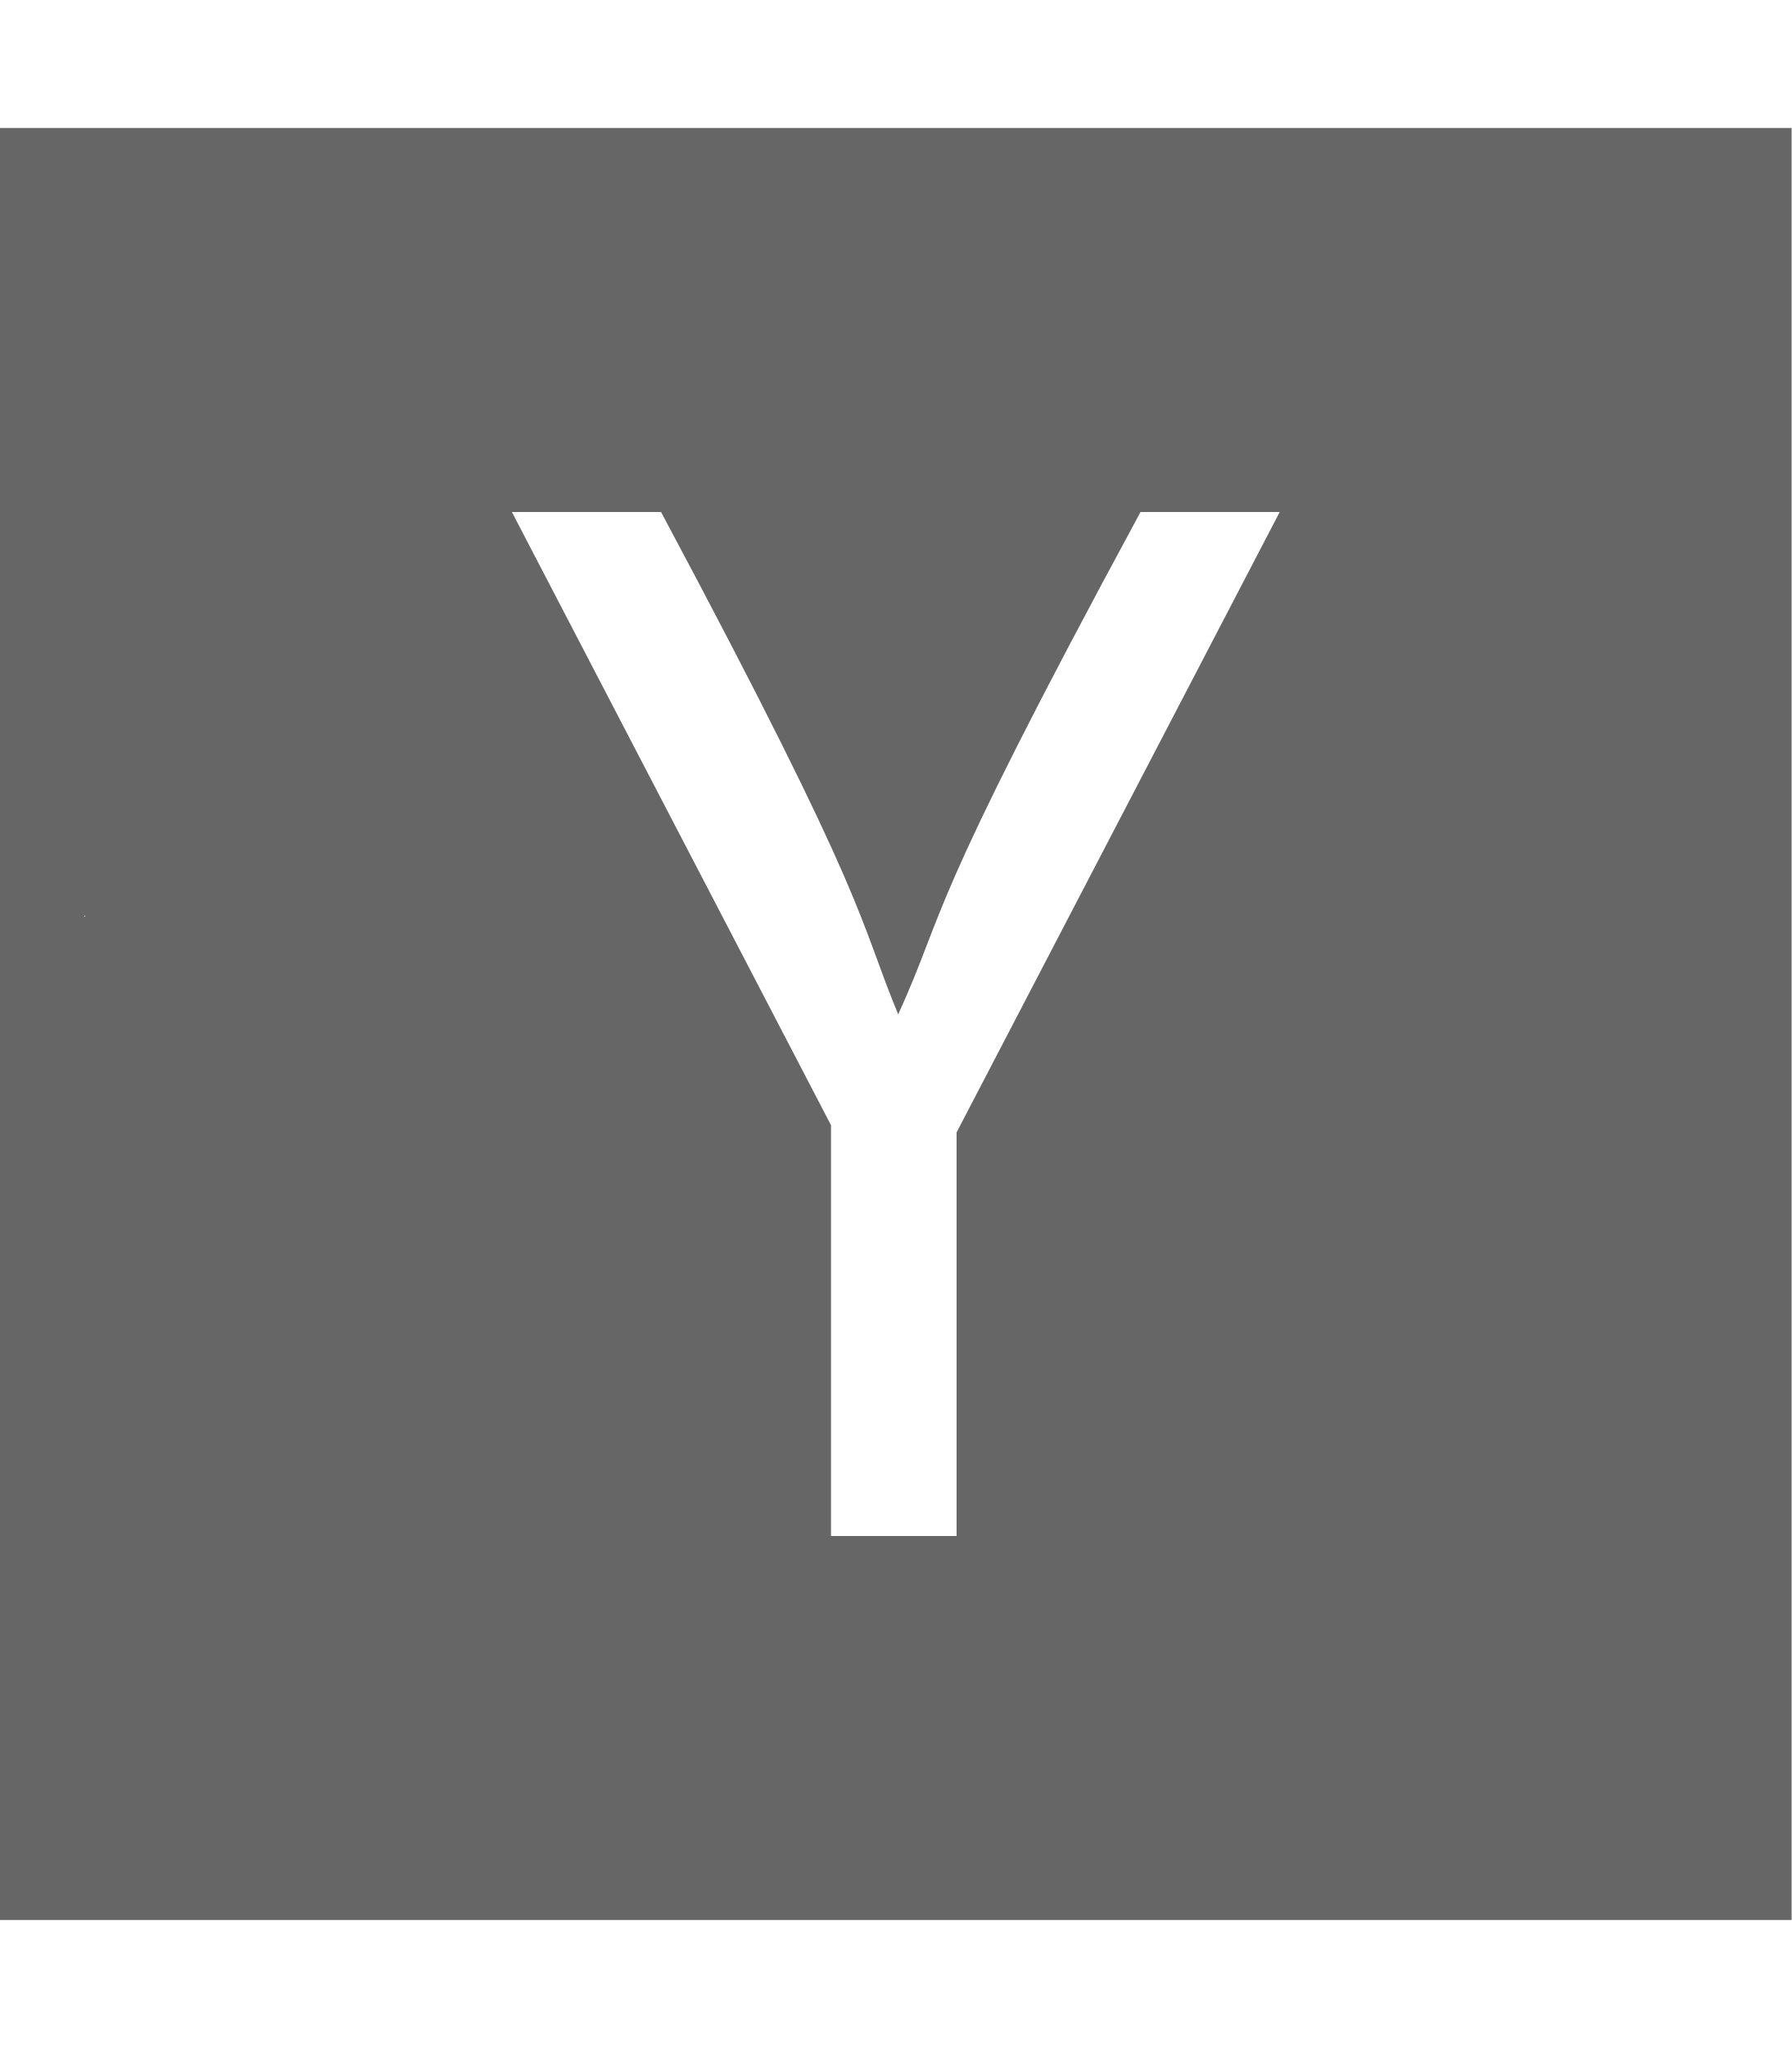
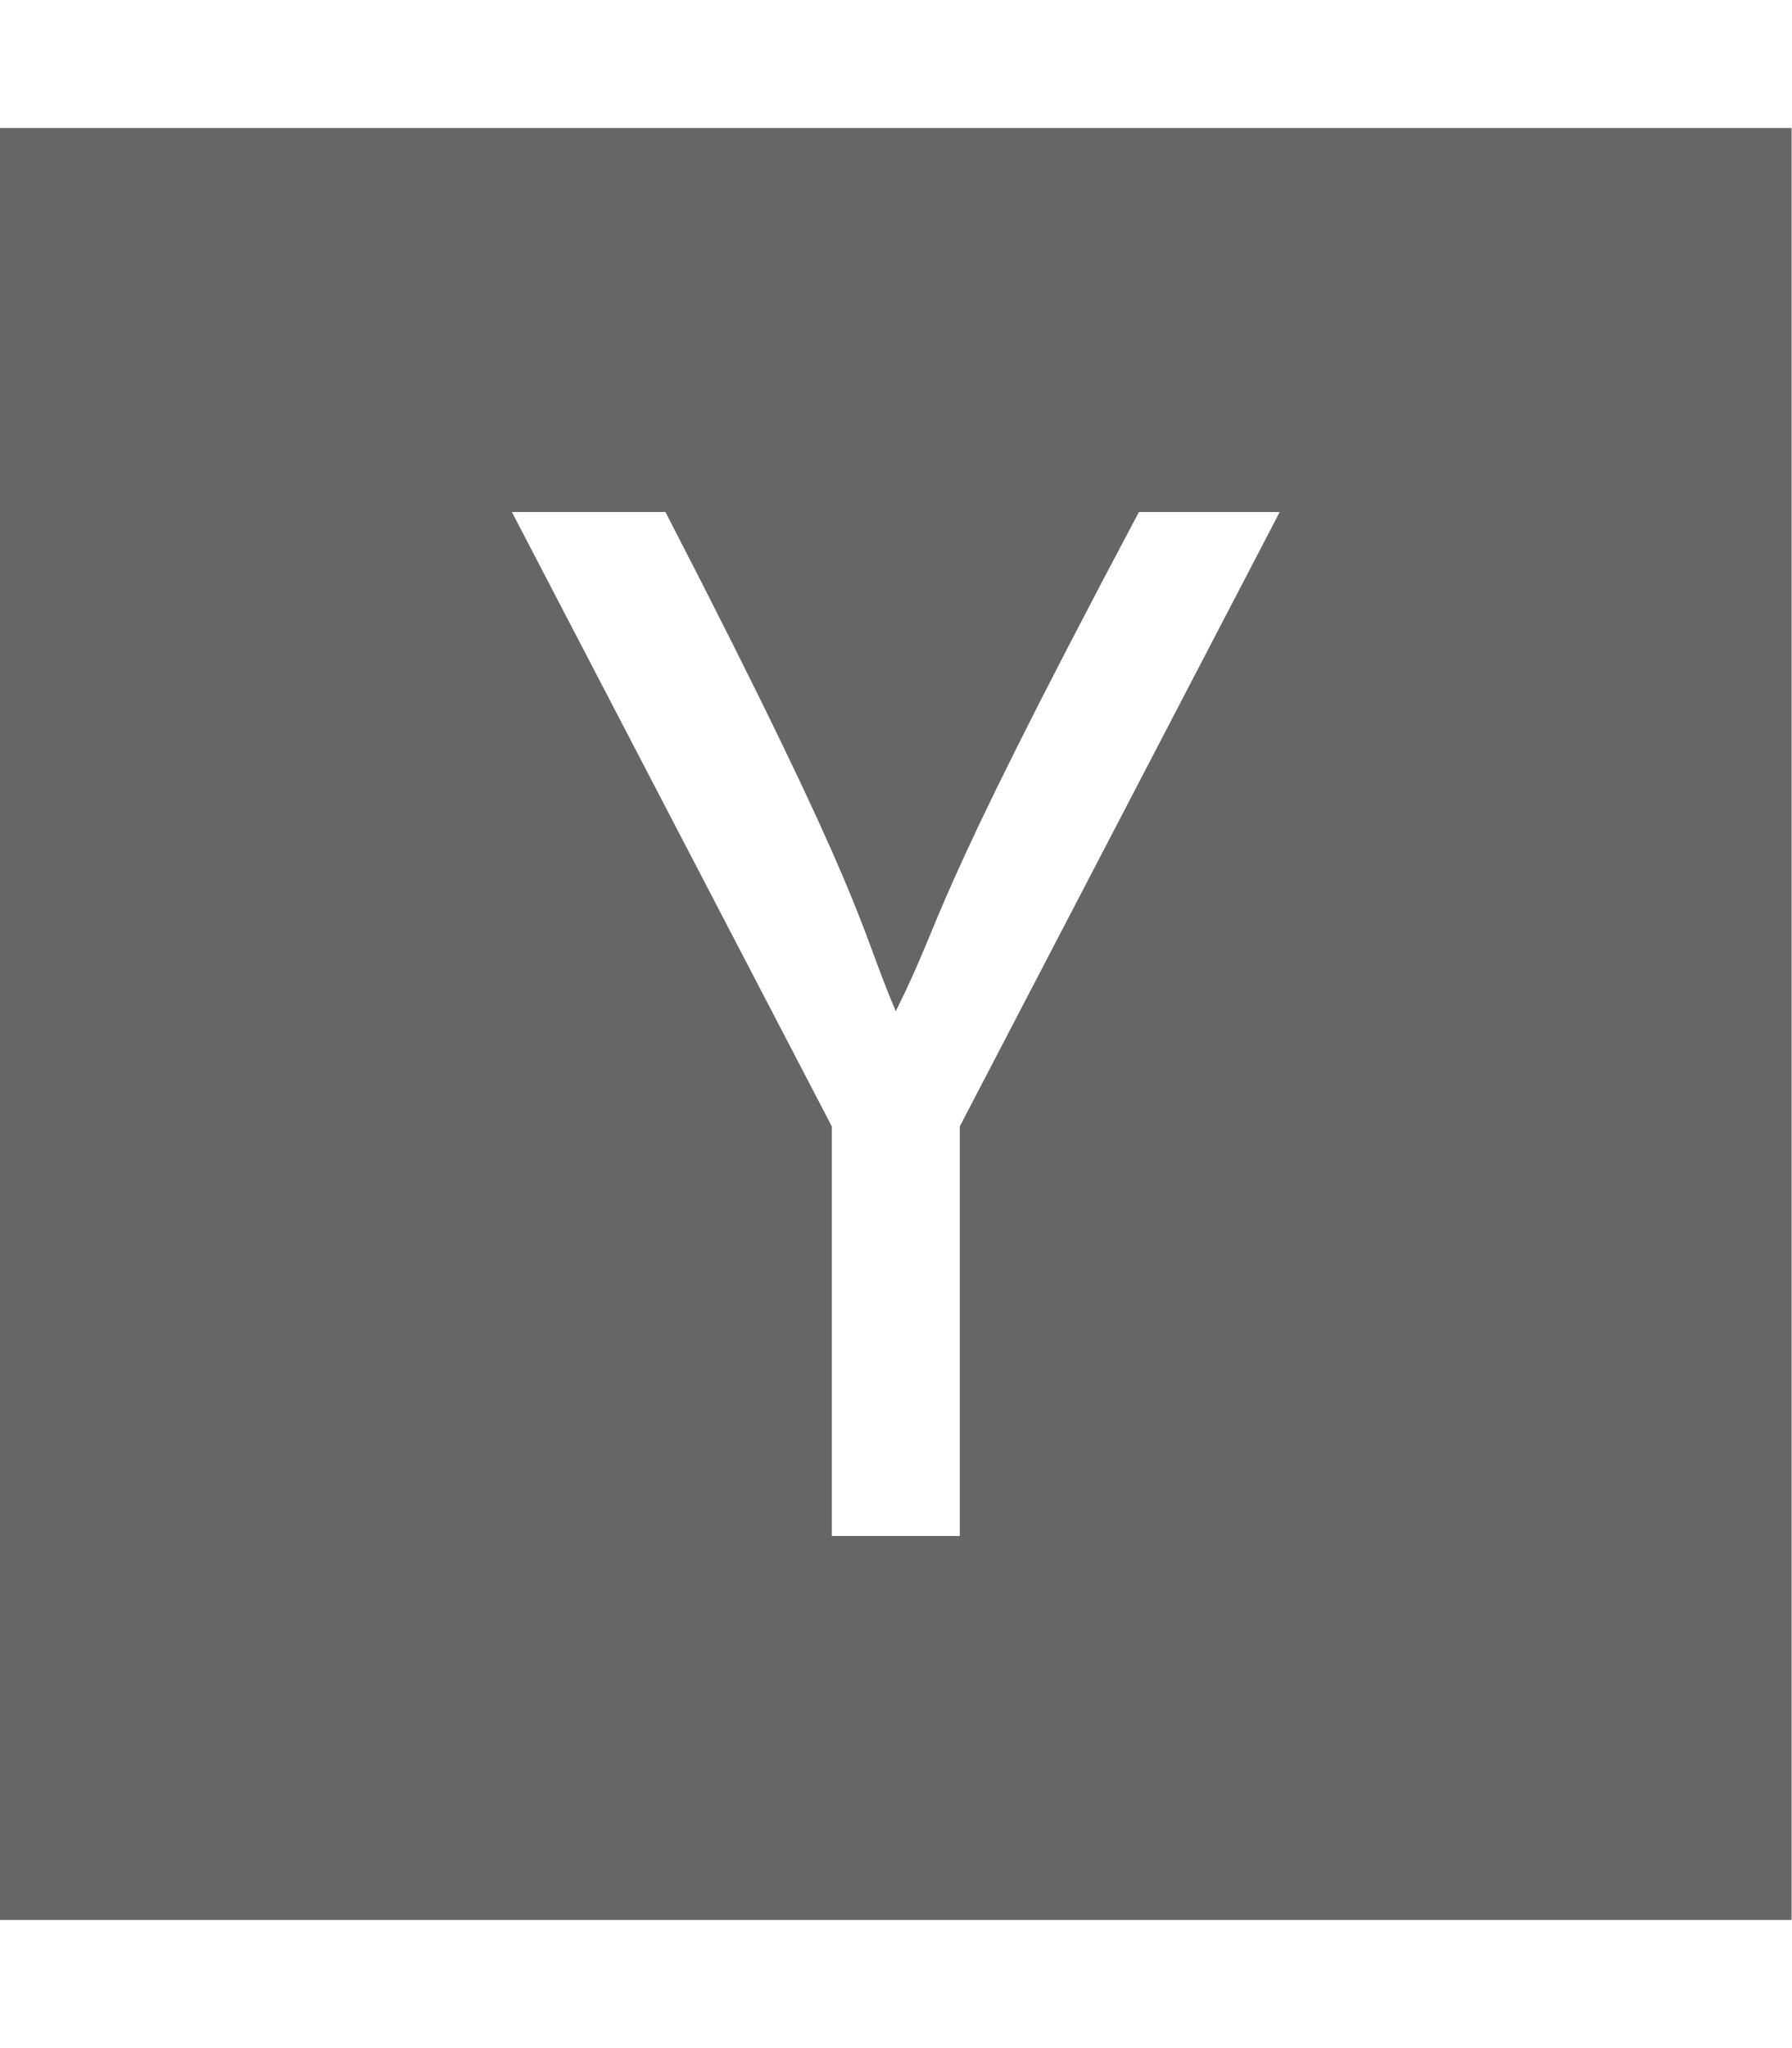
- <svg xmlns="http://www.w3.org/2000/svg" height="16" width="14" viewBox="0 0 448 512">
-   <path fill="#666" d="M0 32v448h448V32H0zm21.2 197.2H21c.1-.1 .2-.3 .3-.4 0 .1 0 .3-.1 .4zm218 53.9V384h-31.4V281.3L128 128h37.3c52.5 98.3 49.2 101.2 59.3 125.6 12.3-27 5.8-24.4 60.6-125.6H320l-80.8 155.1z" />
+ <svg xmlns="http://www.w3.org/2000/svg" version="1.1" id="Layer_1" x="0px" y="0px" viewBox="0 0 14 16" style="enable-background:new 0 0 14 16;" xml:space="preserve">
+   <style type="text/css">
+ 	.st0{fill:#666666;}
+ </style>
+   <path class="st0" d="M0,1v14h14V1H0z M0.7,7.2L0.7,7.2C0.7,7.2,0.7,7.2,0.7,7.2C0.7,7.2,0.7,7.2,0.7,7.2z M7.5,8.8V12h-1V8.8L4,4  h1.2C6.8,7.1,6.7,7.2,7,7.9C7.4,7.1,7.2,7.2,8.9,4H10L7.5,8.8z" />
</svg>
